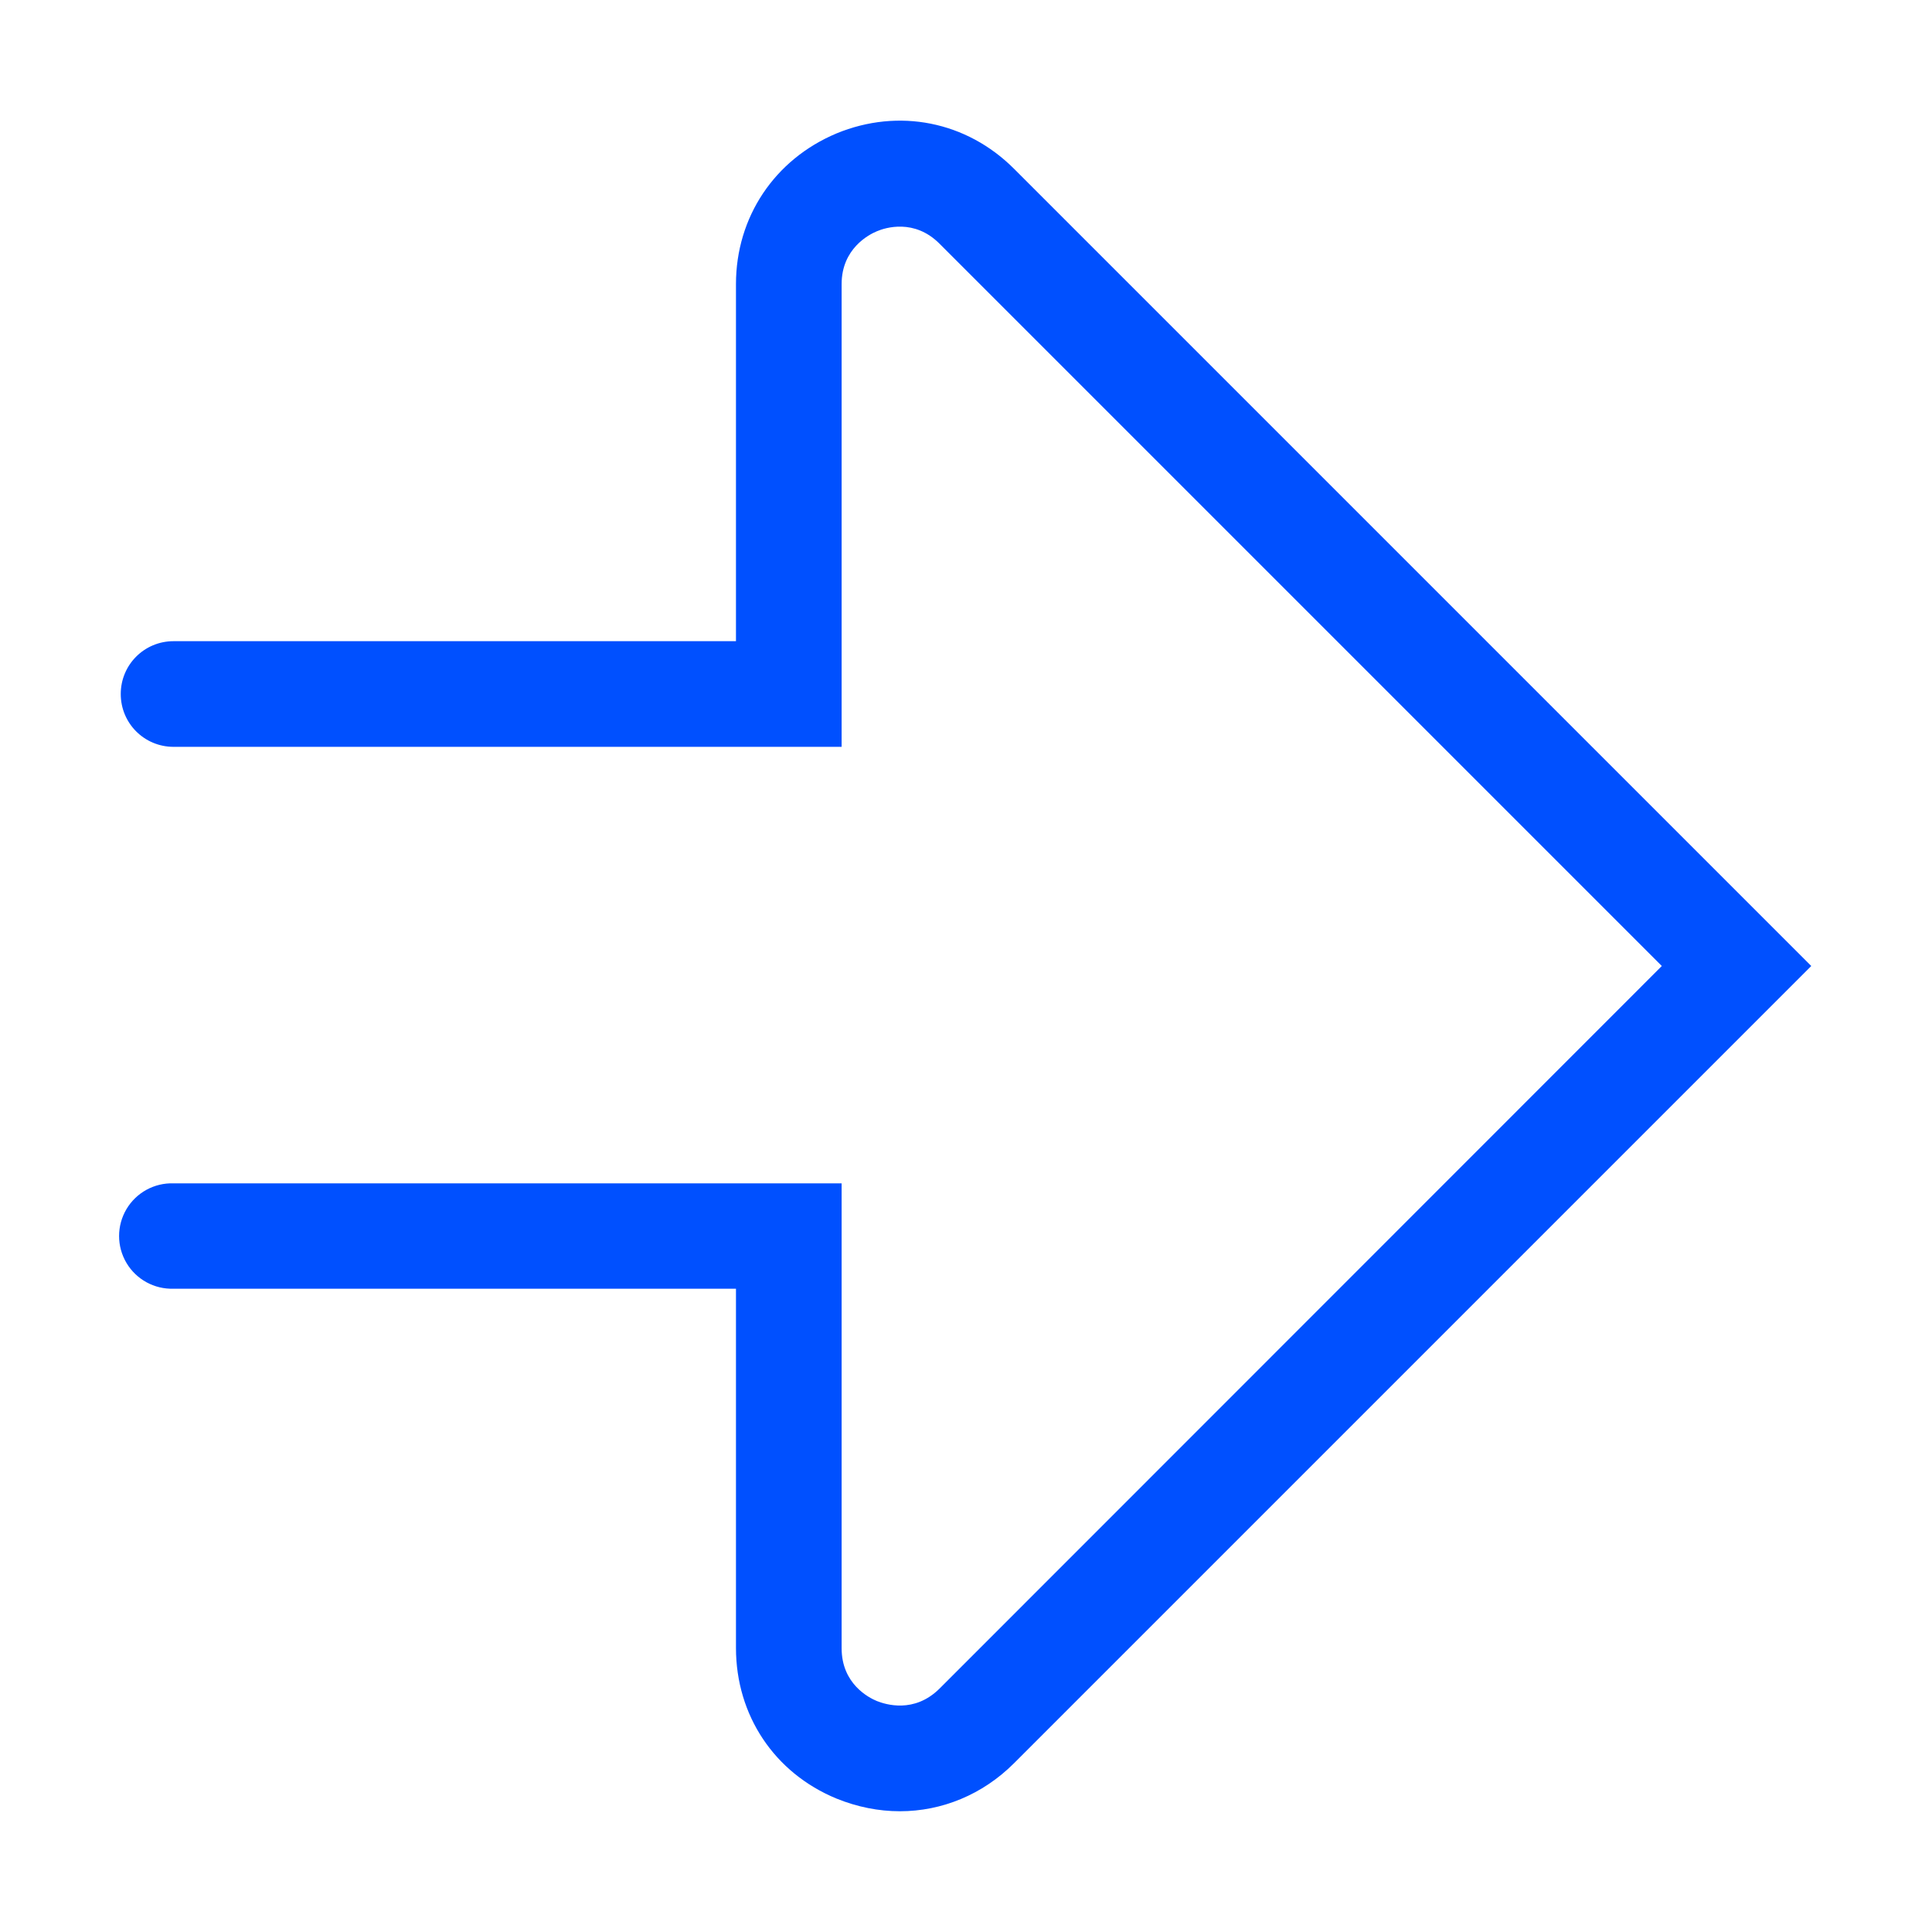
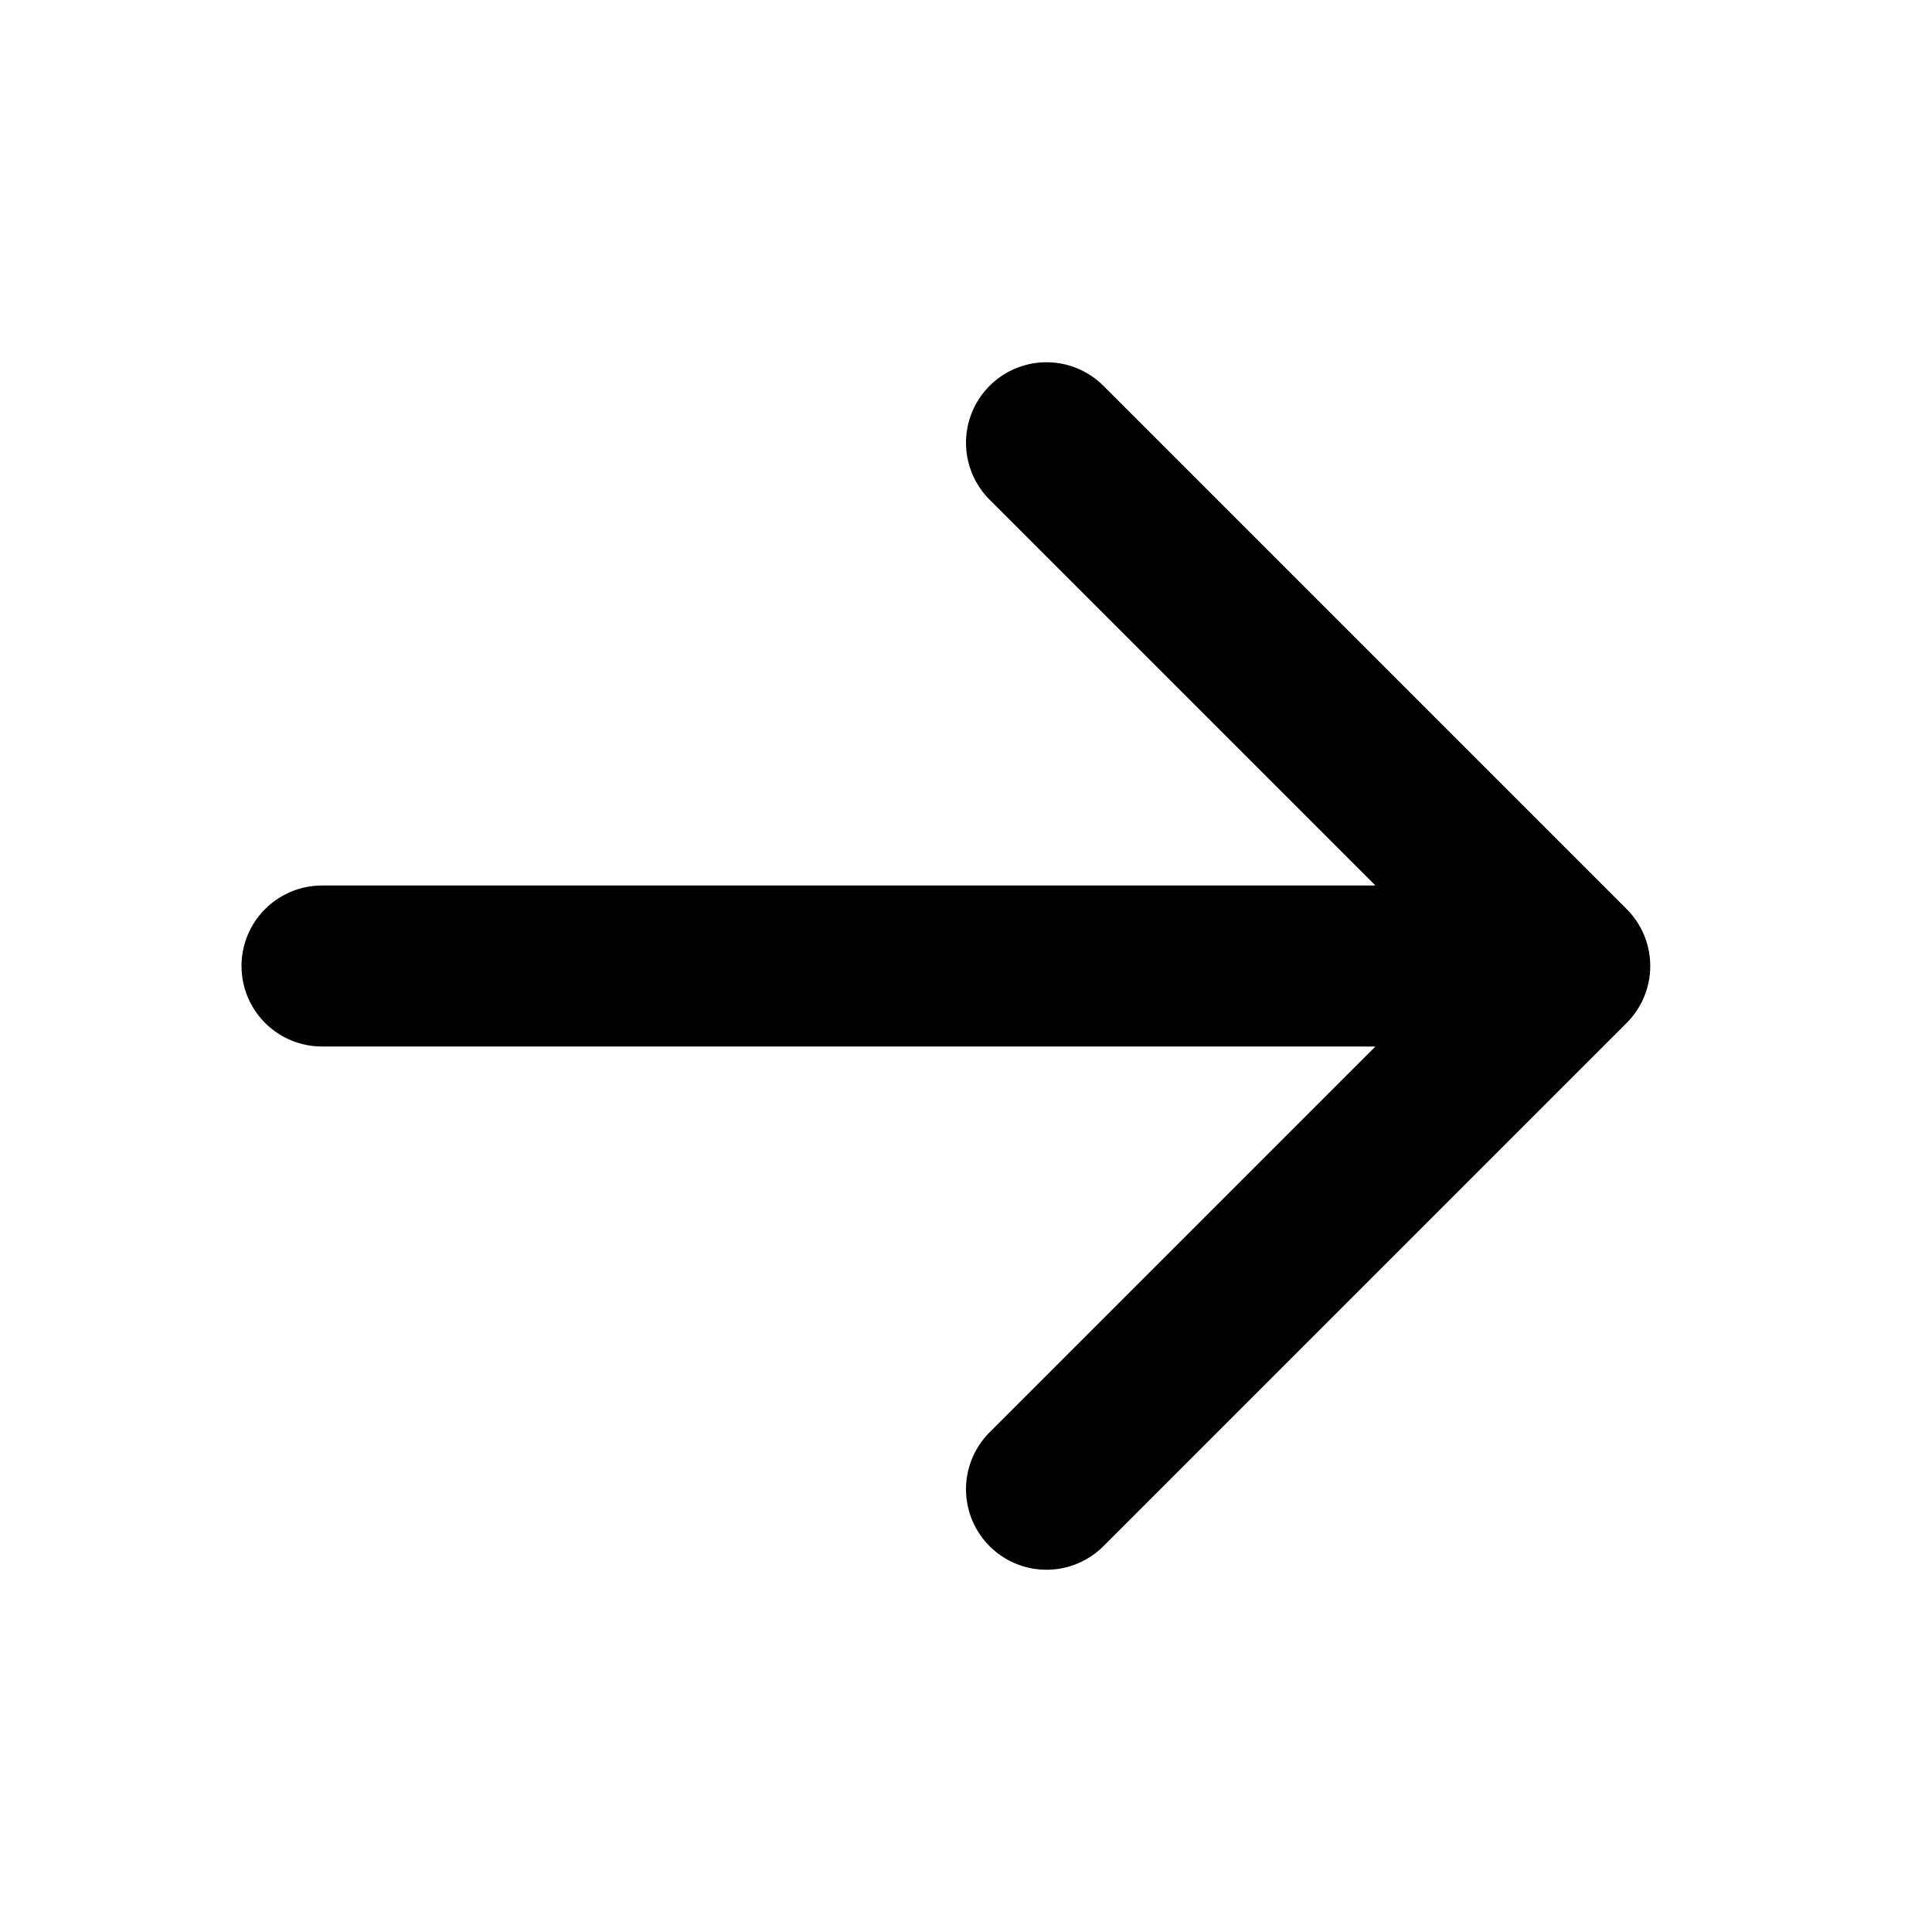
- <svg xmlns="http://www.w3.org/2000/svg" xml:space="preserve" viewBox="0 0 64 64">
-   <switch>
-     <g>
-       <path d="M29.81 60c-.7 0-1.41-.14-2.1-.42-2.06-.85-3.33-2.76-3.33-4.99v-11.9H5.75a1.746 1.746 0 1 1 0-3.49h22.13v15.4c0 1.18.9 1.64 1.17 1.75.28.11 1.23.42 2.07-.41L55.05 32 31.12 8.07c-.83-.83-1.79-.53-2.07-.41-.27.11-1.17.58-1.17 1.75v15.33H5.75c-.97 0-1.75-.78-1.75-1.75s.78-1.75 1.75-1.75h18.63V9.41c0-2.22 1.28-4.13 3.33-4.99 2.06-.85 4.31-.4 5.88 1.17L60 32 33.59 58.41C32.55 59.45 31.2 60 29.81 60" style="fill:#0050ff" />
-     </g>
-   </switch>
+ <svg xmlns="http://www.w3.org/2000/svg" viewBox="0 0 24 24" fill="none" stroke="#000" stroke-width="2" stroke-linecap="round" stroke-linejoin="round">
+   <path d="M4 12h15.5M13 5.5l6.5 6.5-6.5 6.5" />
</svg>
